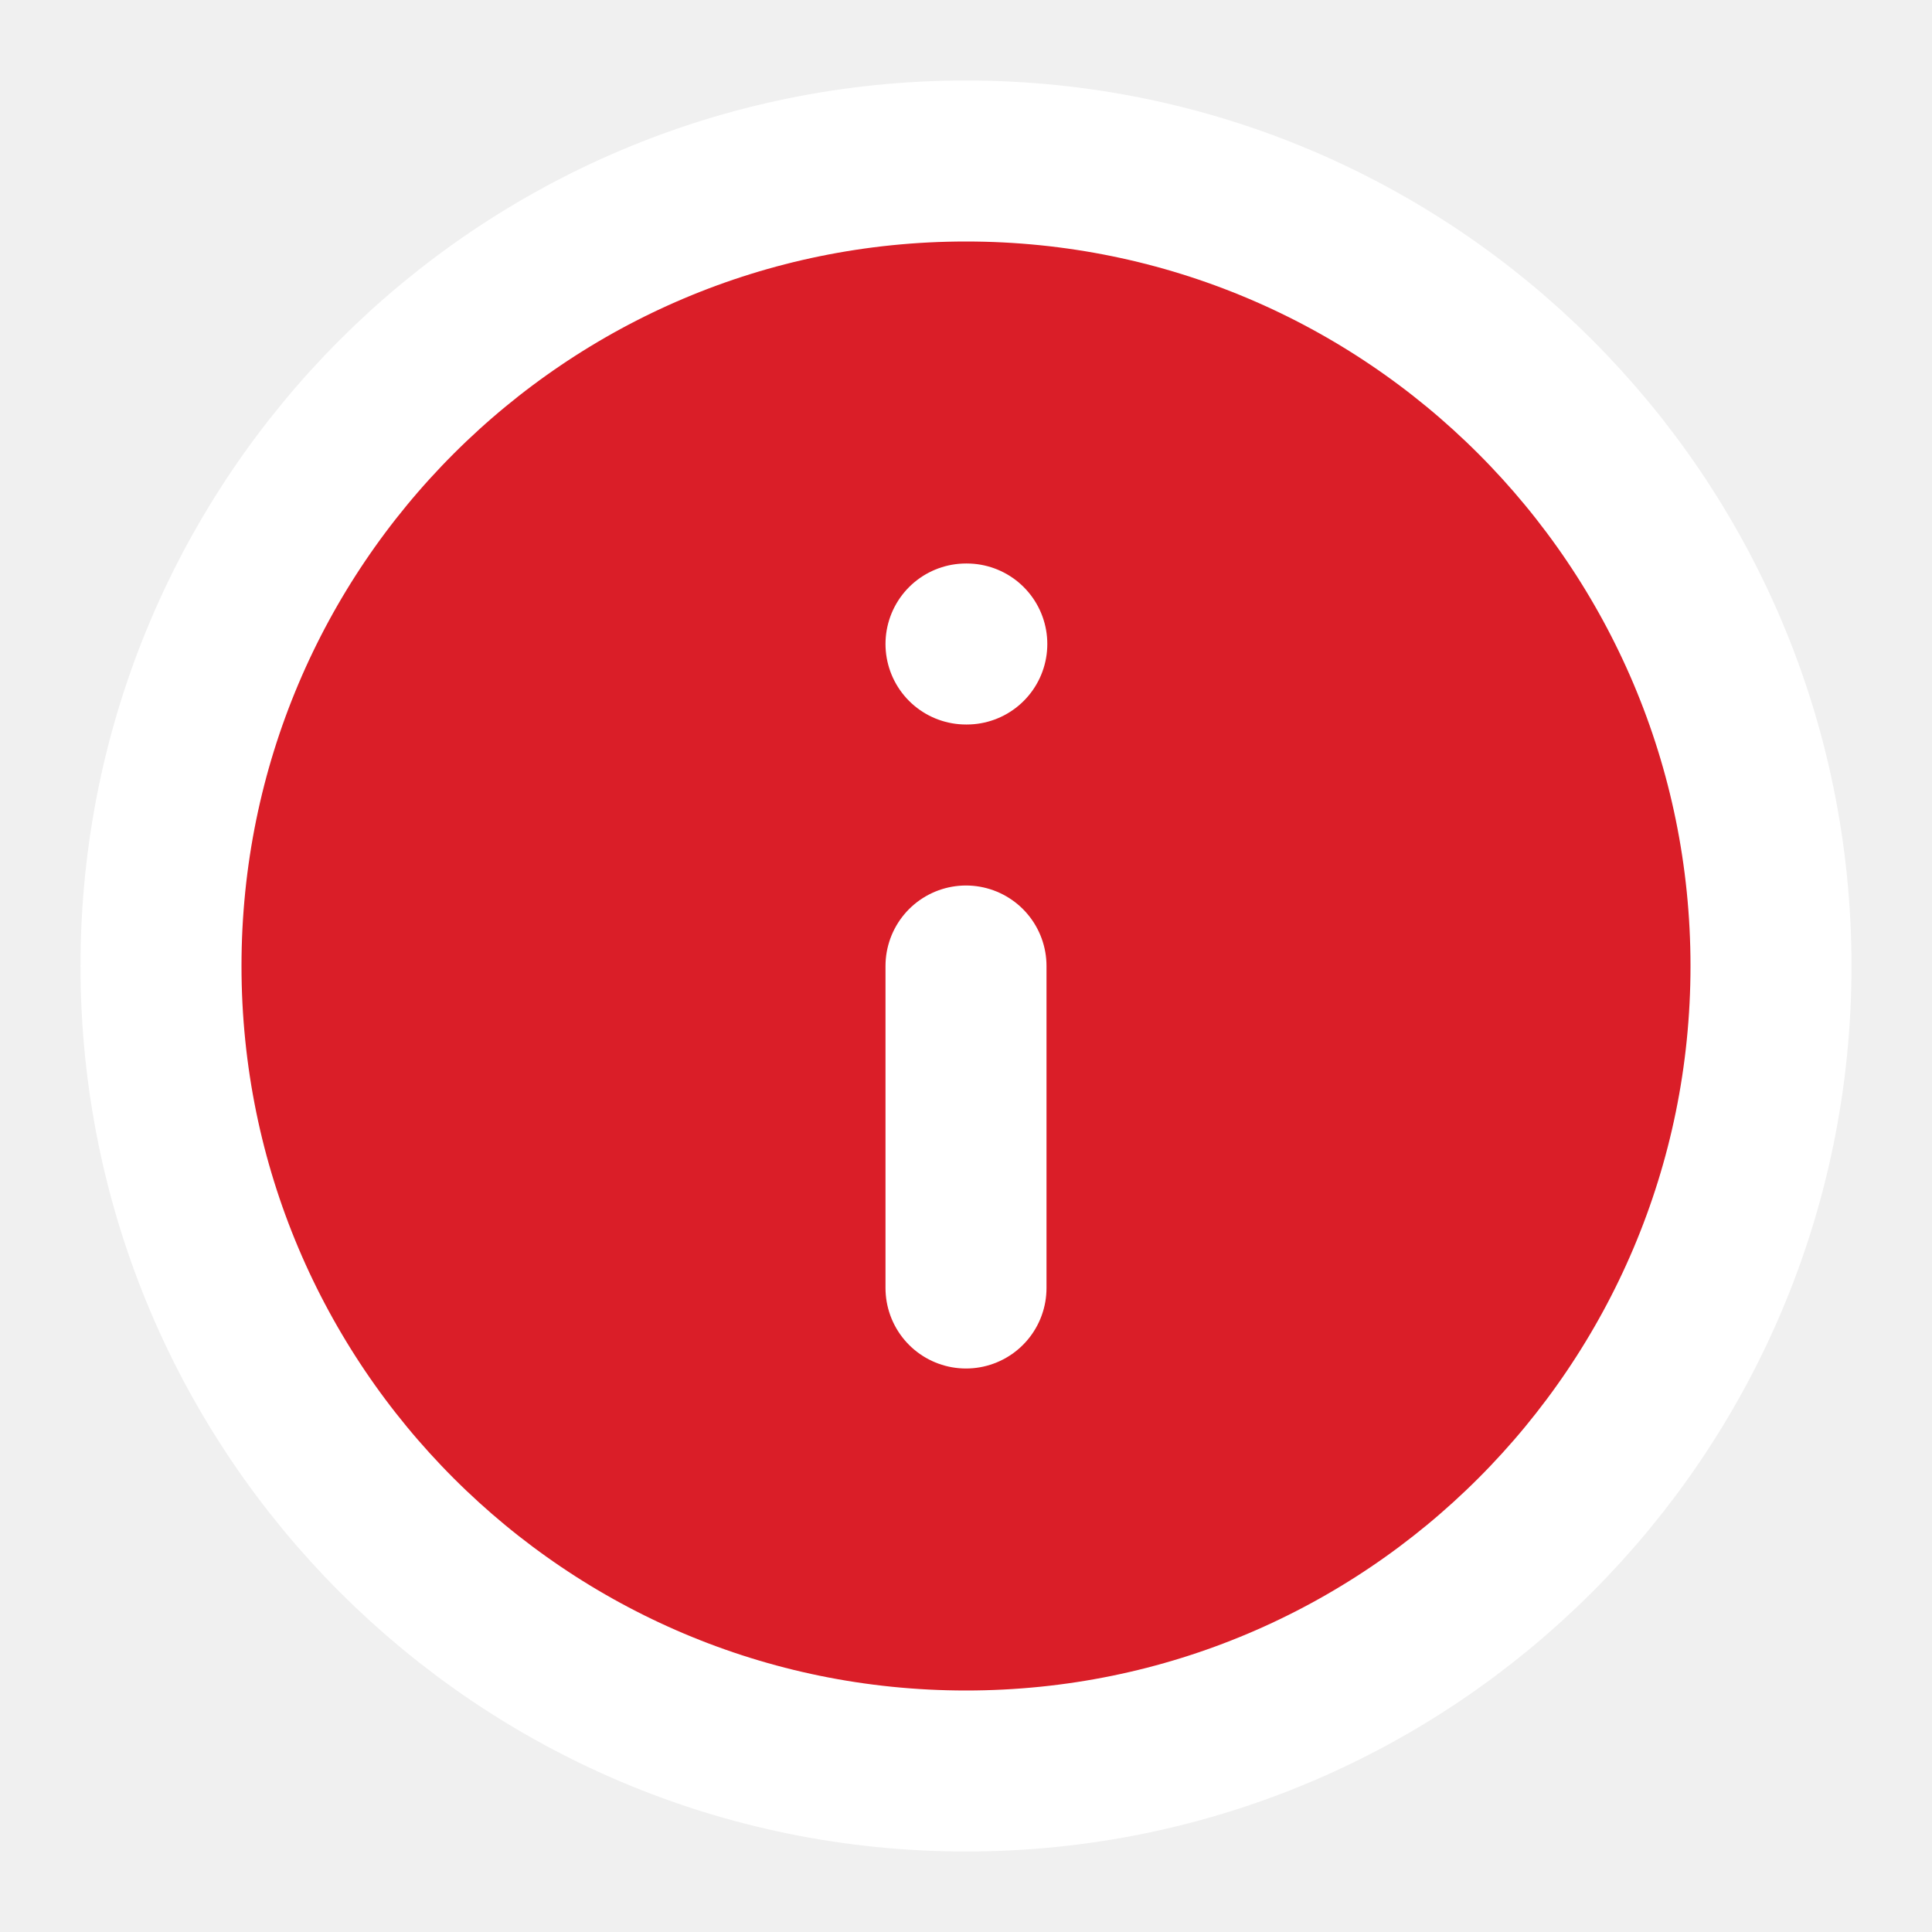
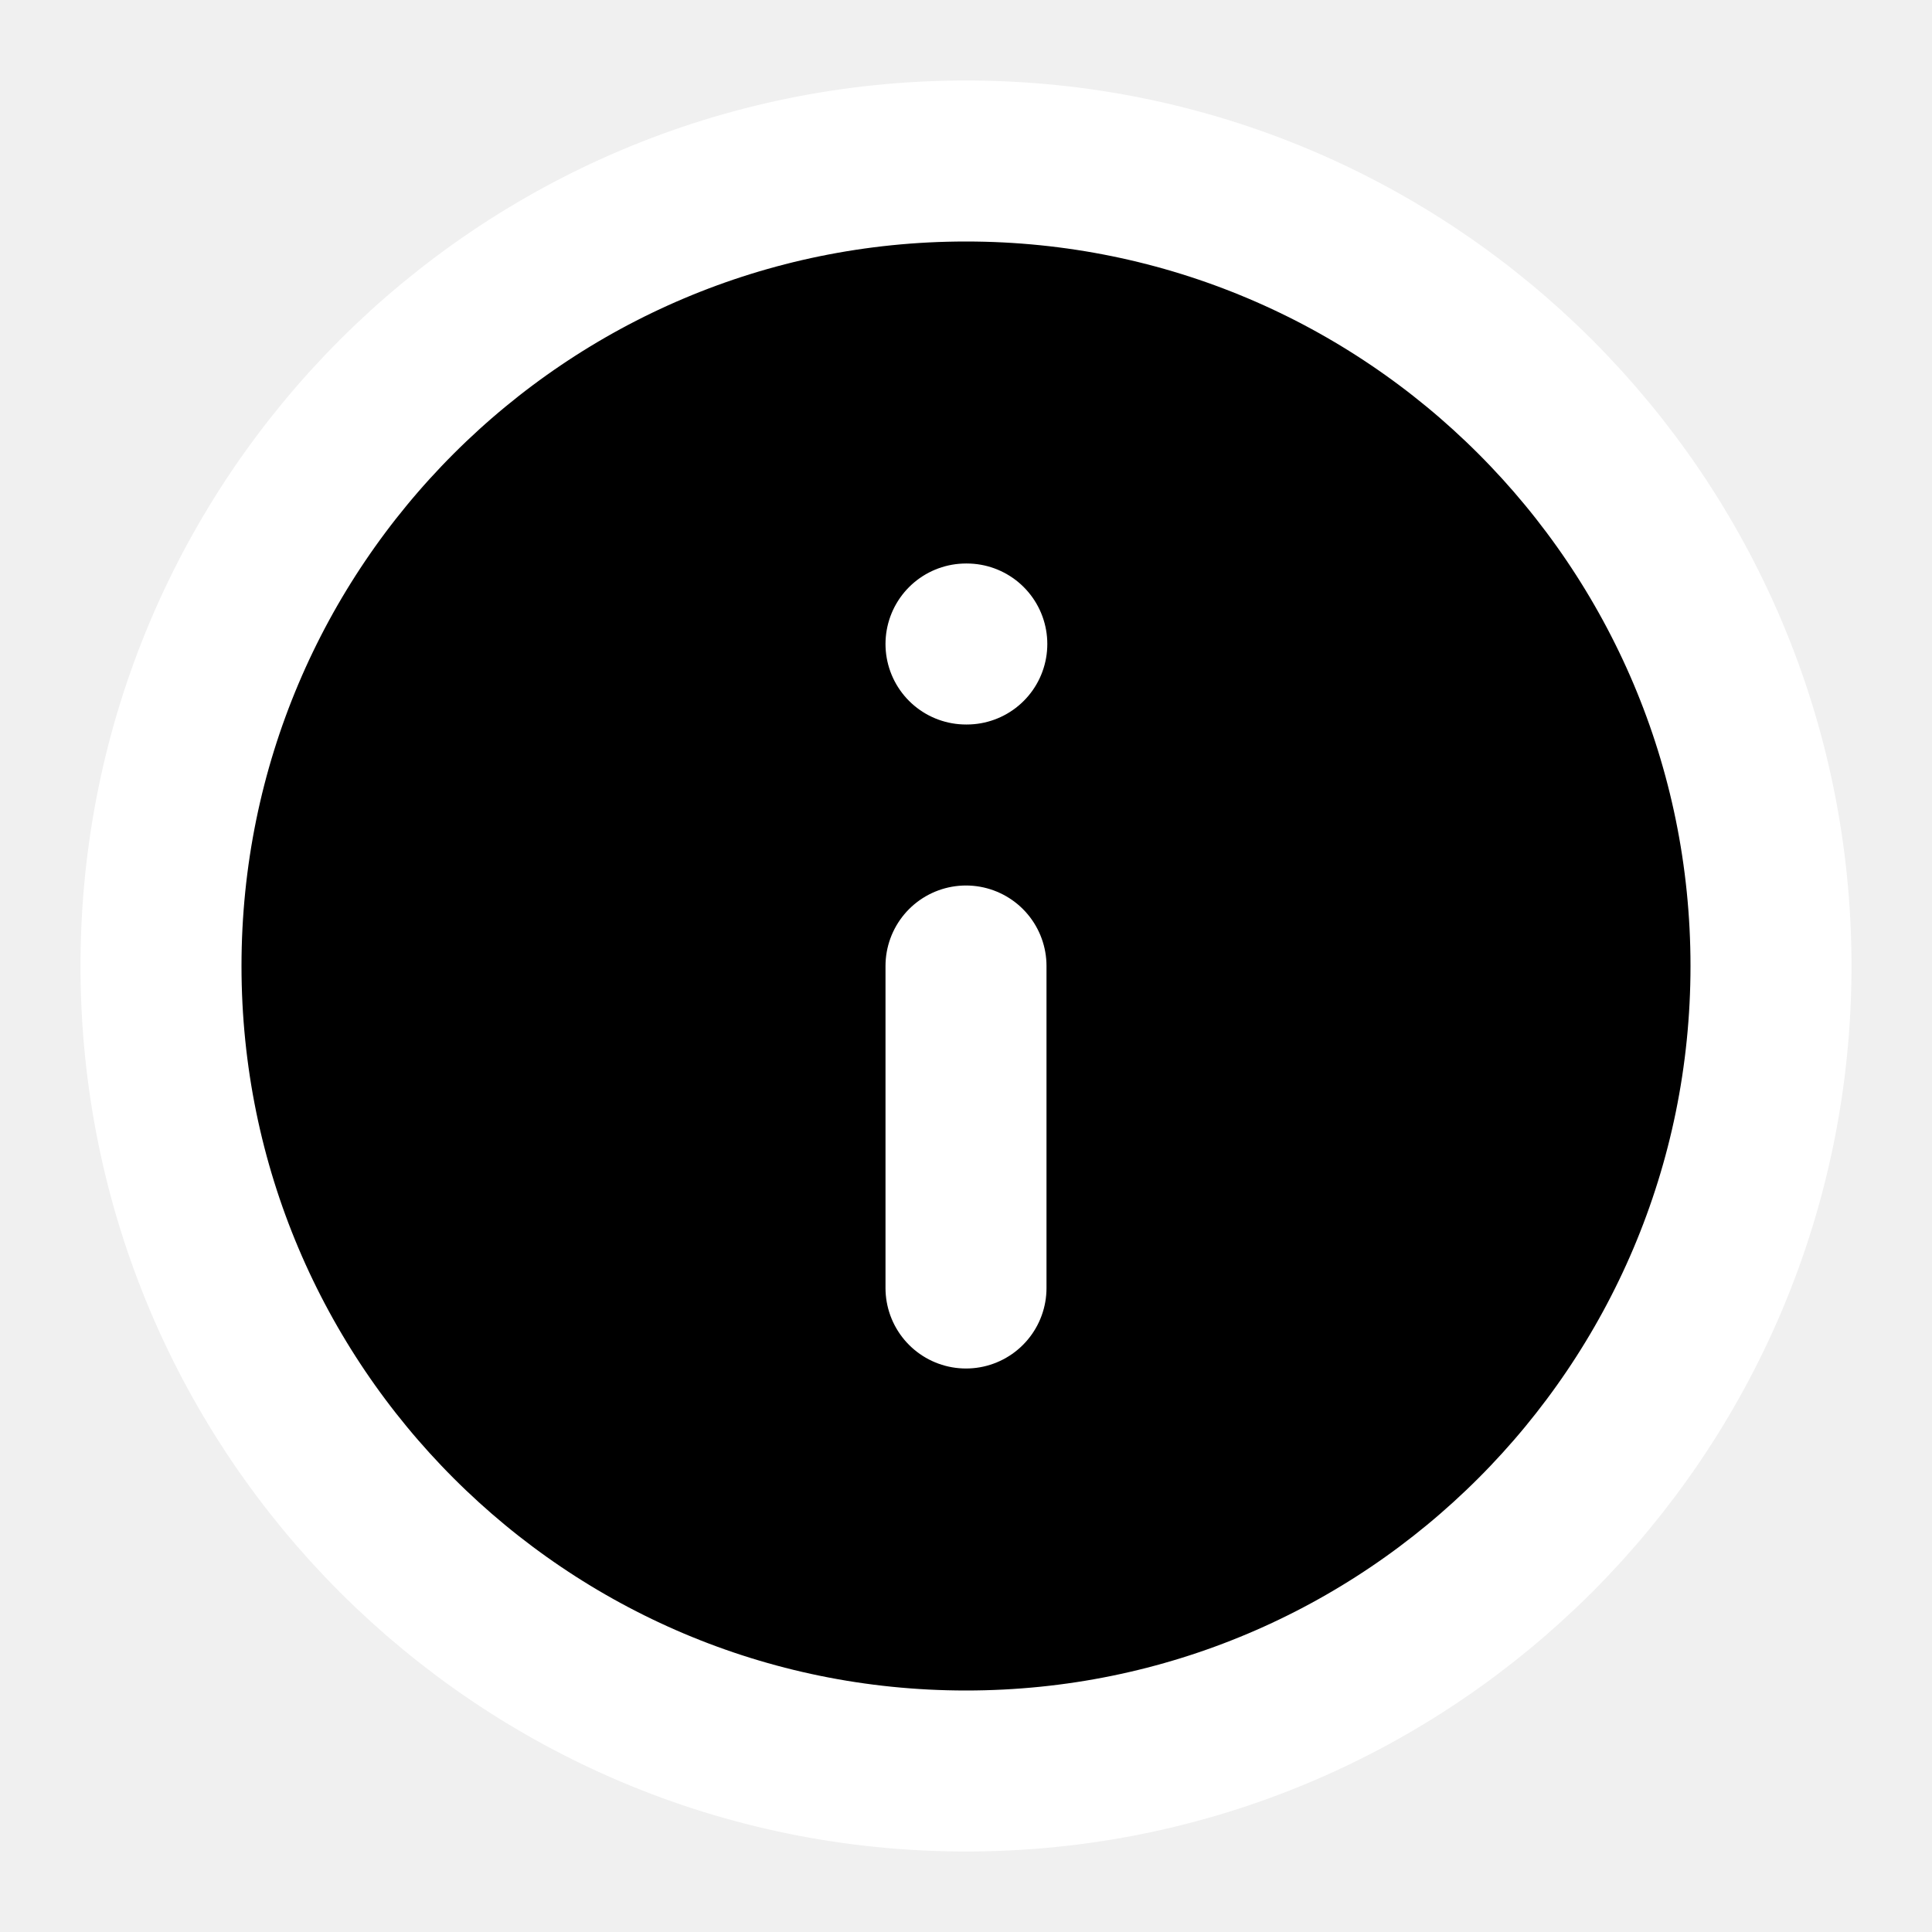
<svg xmlns="http://www.w3.org/2000/svg" width="24" height="24" viewBox="0 0 24 24" fill="none">
-   <path d="M12 22C17.523 22 22 17.523 22 12C22 6.477 17.523 2 12 2C6.477 2 2 6.477 2 12C2 17.523 6.477 22 12 22Z" fill="#DA1E28" />
+   <path d="M12 22C17.523 22 22 17.523 22 12C22 6.477 17.523 2 12 2C6.477 2 2 6.477 2 12C2 17.523 6.477 22 12 22Z" fill="currentColor" />
  <path d="M12 16V12M12 8H12.01M22 12C22 17.523 17.523 22 12 22C6.477 22 2 17.523 2 12C2 6.477 6.477 2 12 2C17.523 2 22 6.477 22 12Z" stroke="white" stroke-width="2" stroke-linecap="round" stroke-linejoin="round" />
</svg>
